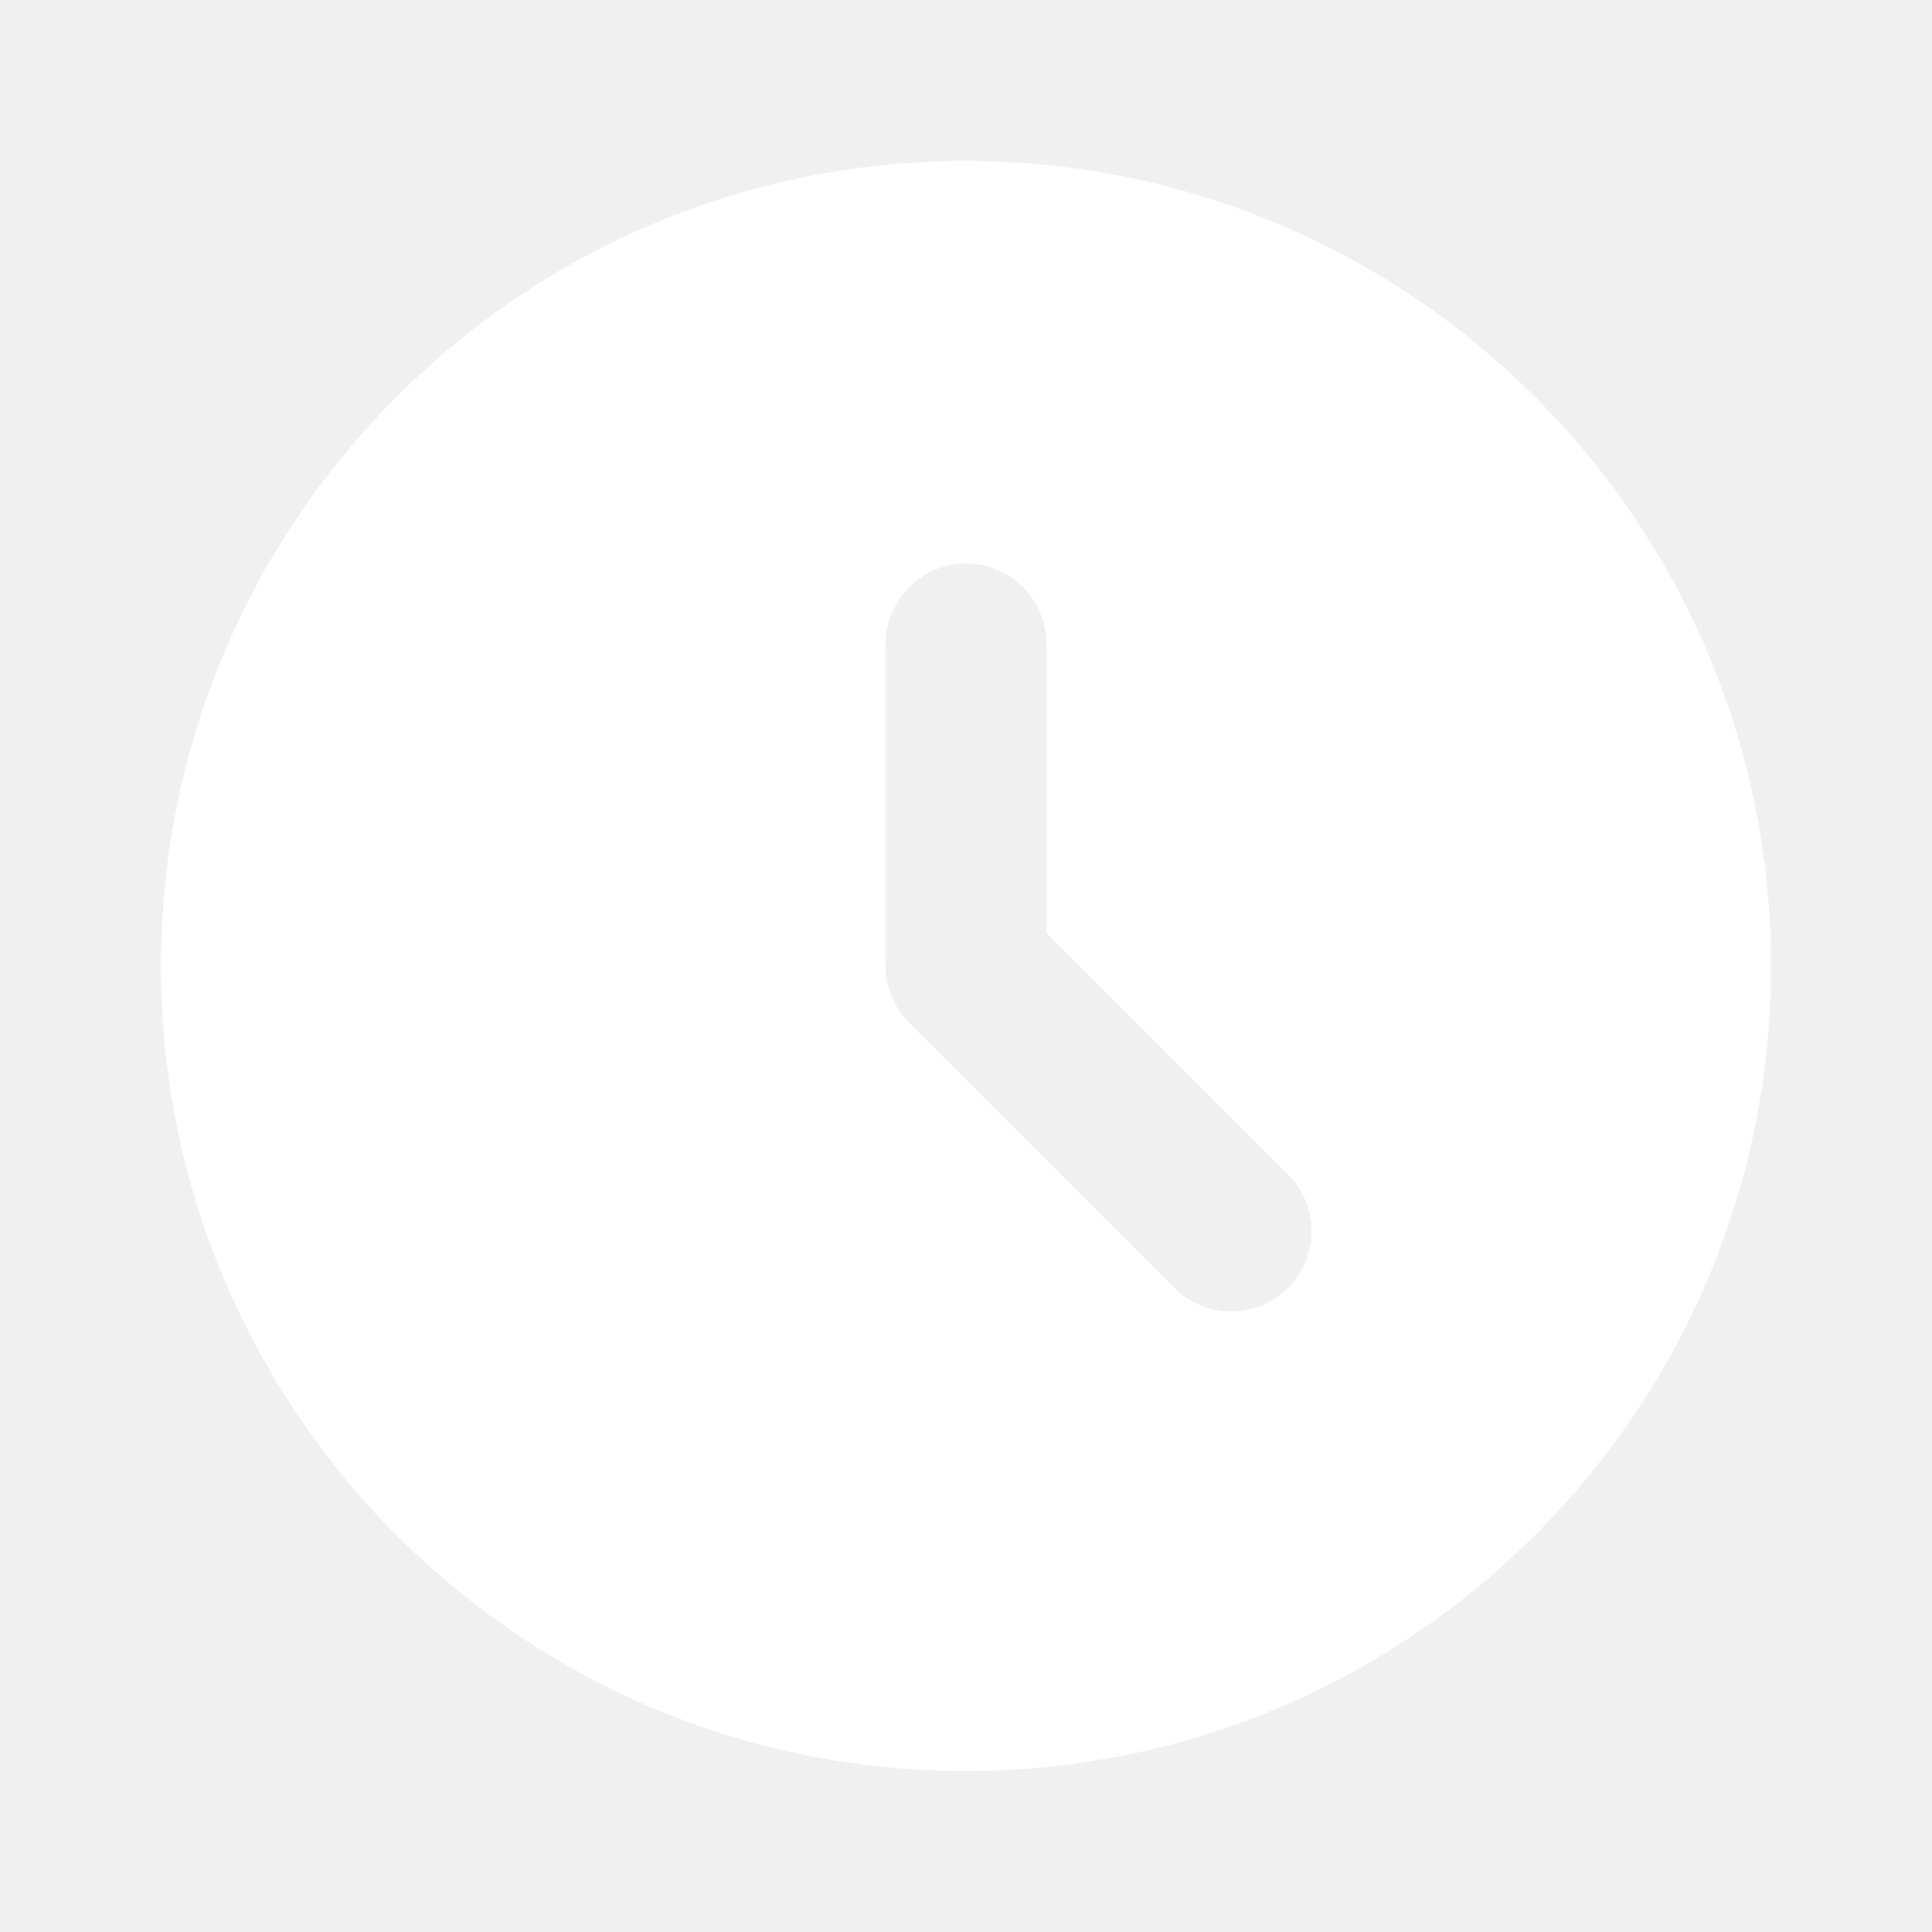
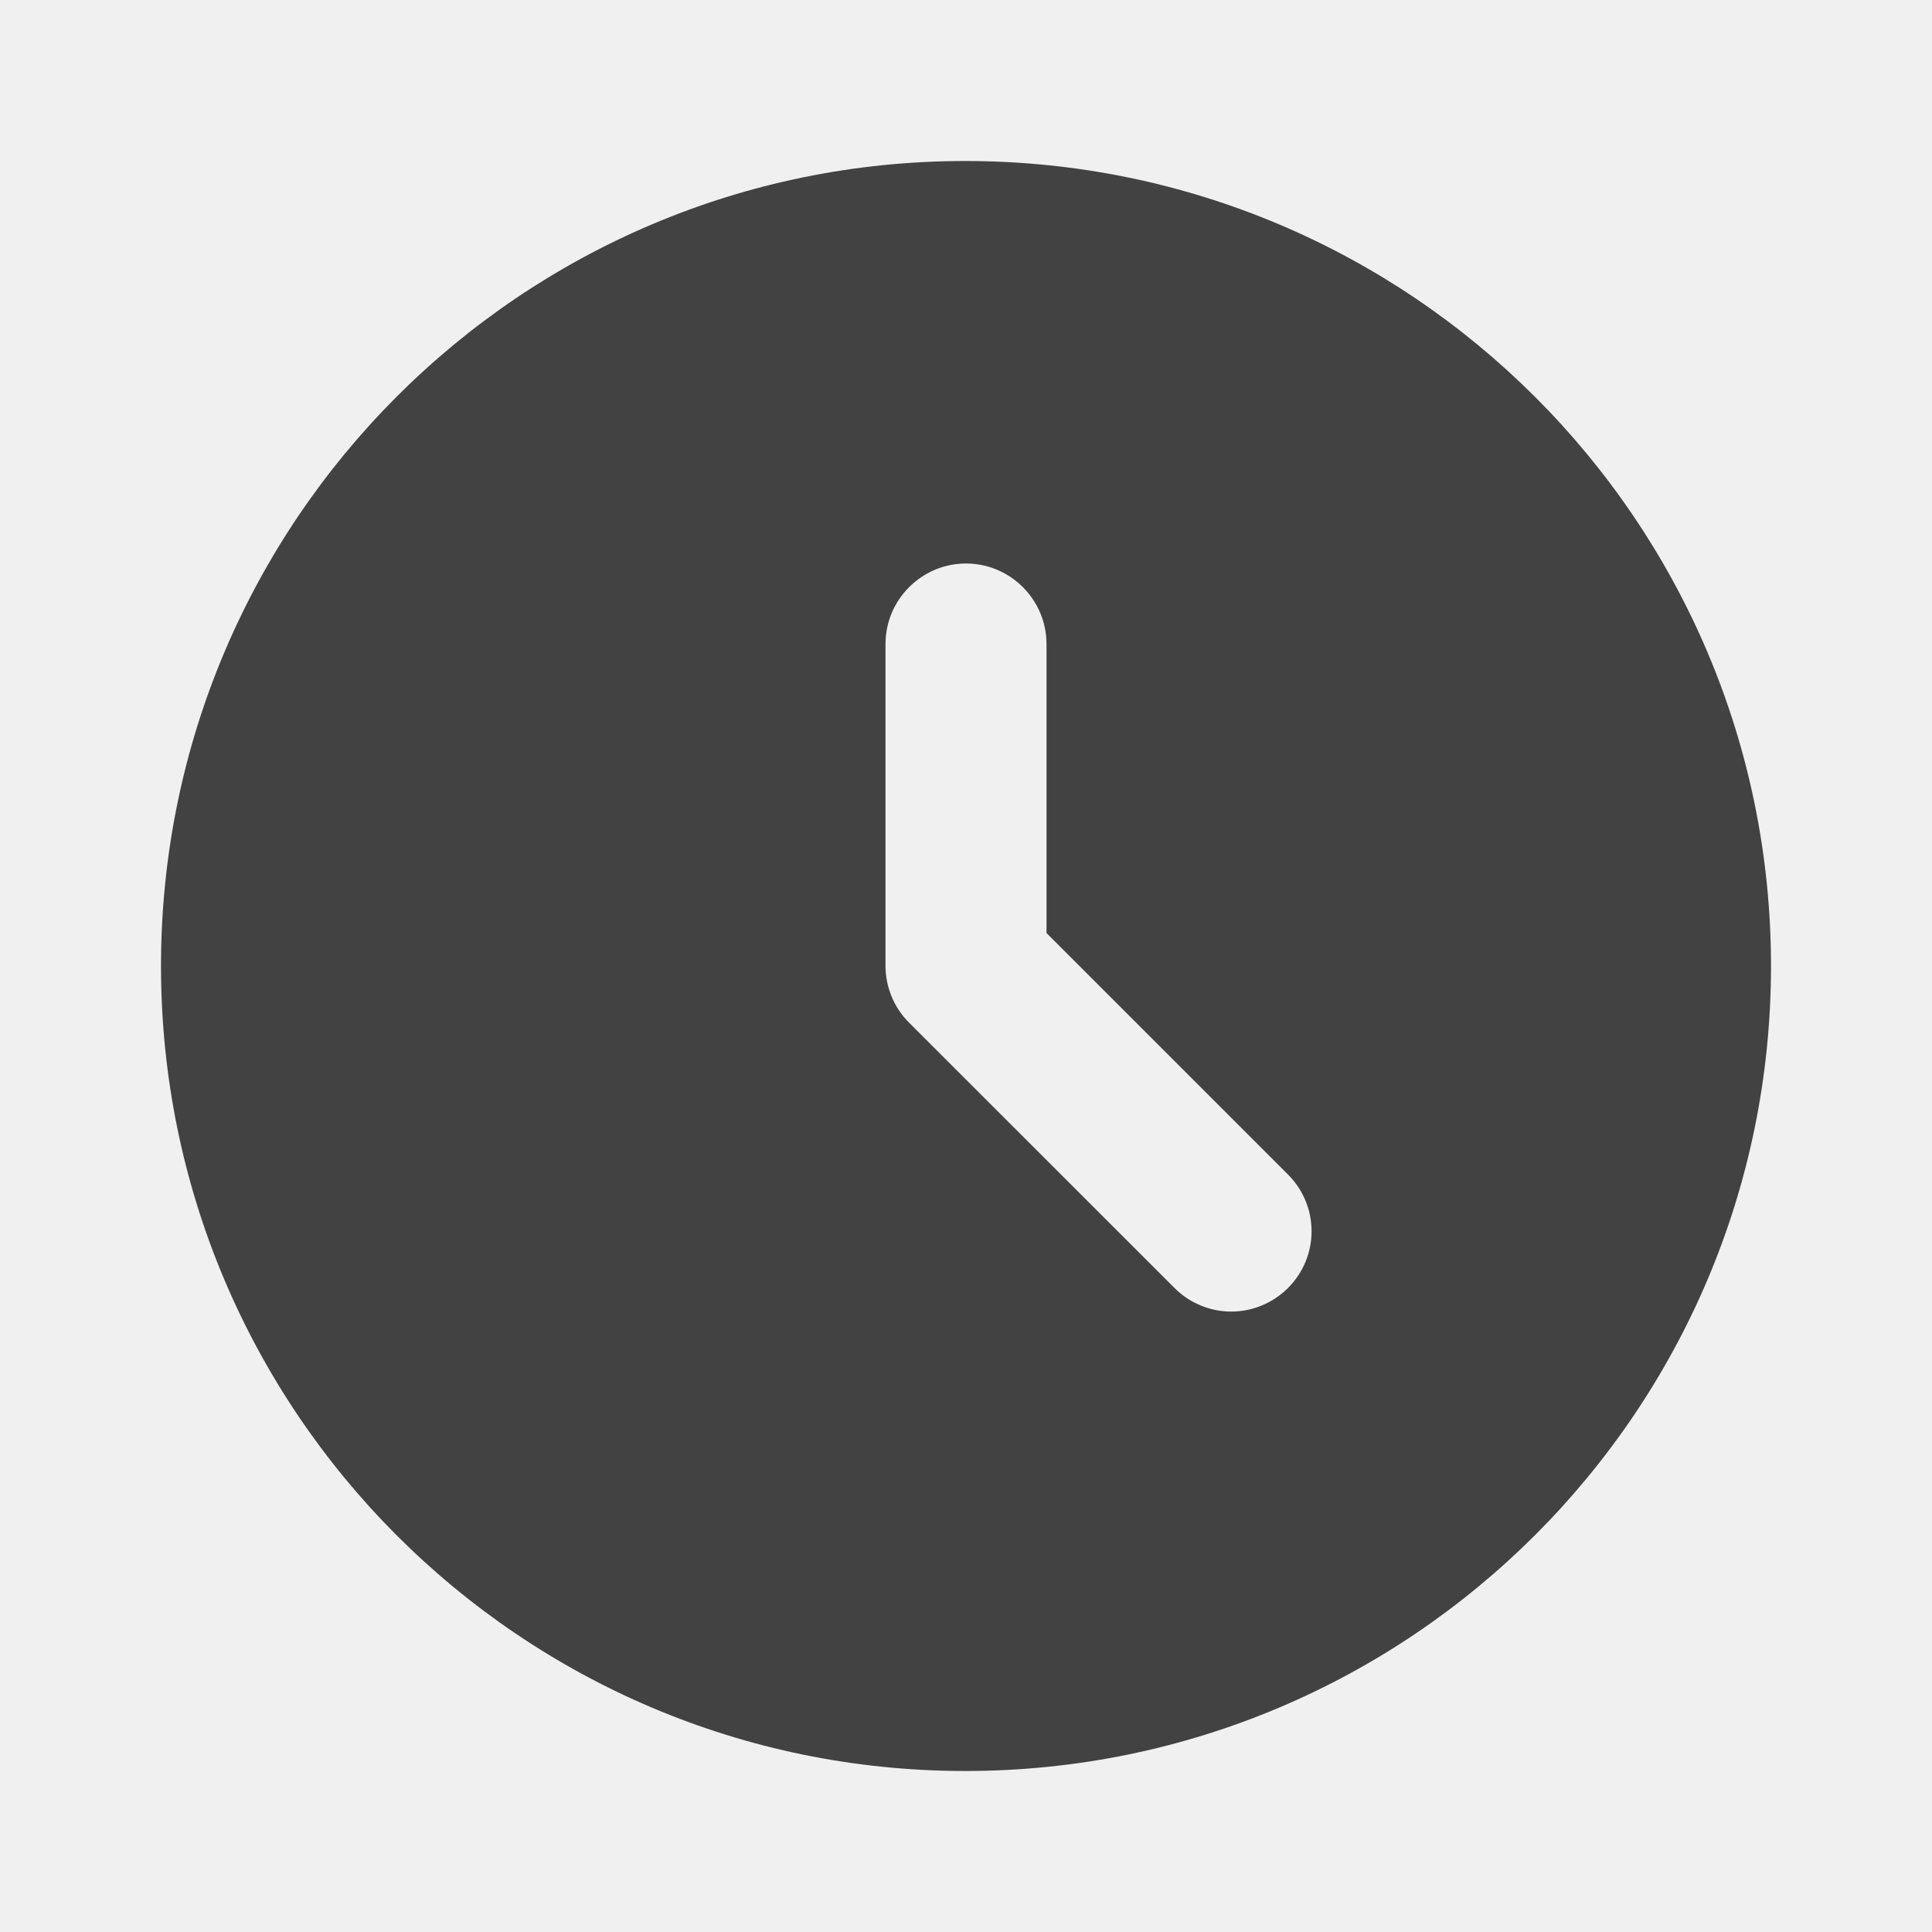
<svg xmlns="http://www.w3.org/2000/svg" width="15" height="15" viewBox="0 0 15 15" fill="none">
-   <path d="M7.494 1.25C4.044 1.25 1.25 4.05 1.25 7.5C1.25 10.95 4.044 13.75 7.494 13.75C10.95 13.75 13.75 10.95 13.75 7.5C13.75 4.05 10.95 1.25 7.494 1.25ZM10 10C9.942 10.058 9.873 10.104 9.798 10.135C9.722 10.167 9.641 10.183 9.559 10.183C9.478 10.183 9.396 10.167 9.321 10.135C9.245 10.104 9.177 10.058 9.119 10L7.062 7.944C7.003 7.886 6.956 7.817 6.924 7.741C6.892 7.664 6.875 7.583 6.875 7.5V5C6.875 4.656 7.156 4.375 7.5 4.375C7.844 4.375 8.125 4.656 8.125 5V7.244L10 9.119C10.244 9.363 10.244 9.756 10 10Z" fill="white" />
+   <path d="M7.494 1.25C4.044 1.25 1.25 4.05 1.25 7.5C1.25 10.95 4.044 13.75 7.494 13.75C10.95 13.75 13.75 10.95 13.75 7.5C13.75 4.05 10.95 1.25 7.494 1.25ZM10 10C9.942 10.058 9.873 10.104 9.798 10.135C9.722 10.167 9.641 10.183 9.559 10.183C9.478 10.183 9.396 10.167 9.321 10.135C9.245 10.104 9.177 10.058 9.119 10L7.062 7.944C7.003 7.886 6.956 7.817 6.924 7.741C6.892 7.664 6.875 7.583 6.875 7.5V5C6.875 4.656 7.156 4.375 7.5 4.375C7.844 4.375 8.125 4.656 8.125 5V7.244L10 9.119C10.244 9.363 10.244 9.756 10 10Z" fill="#424242" />
</svg>
